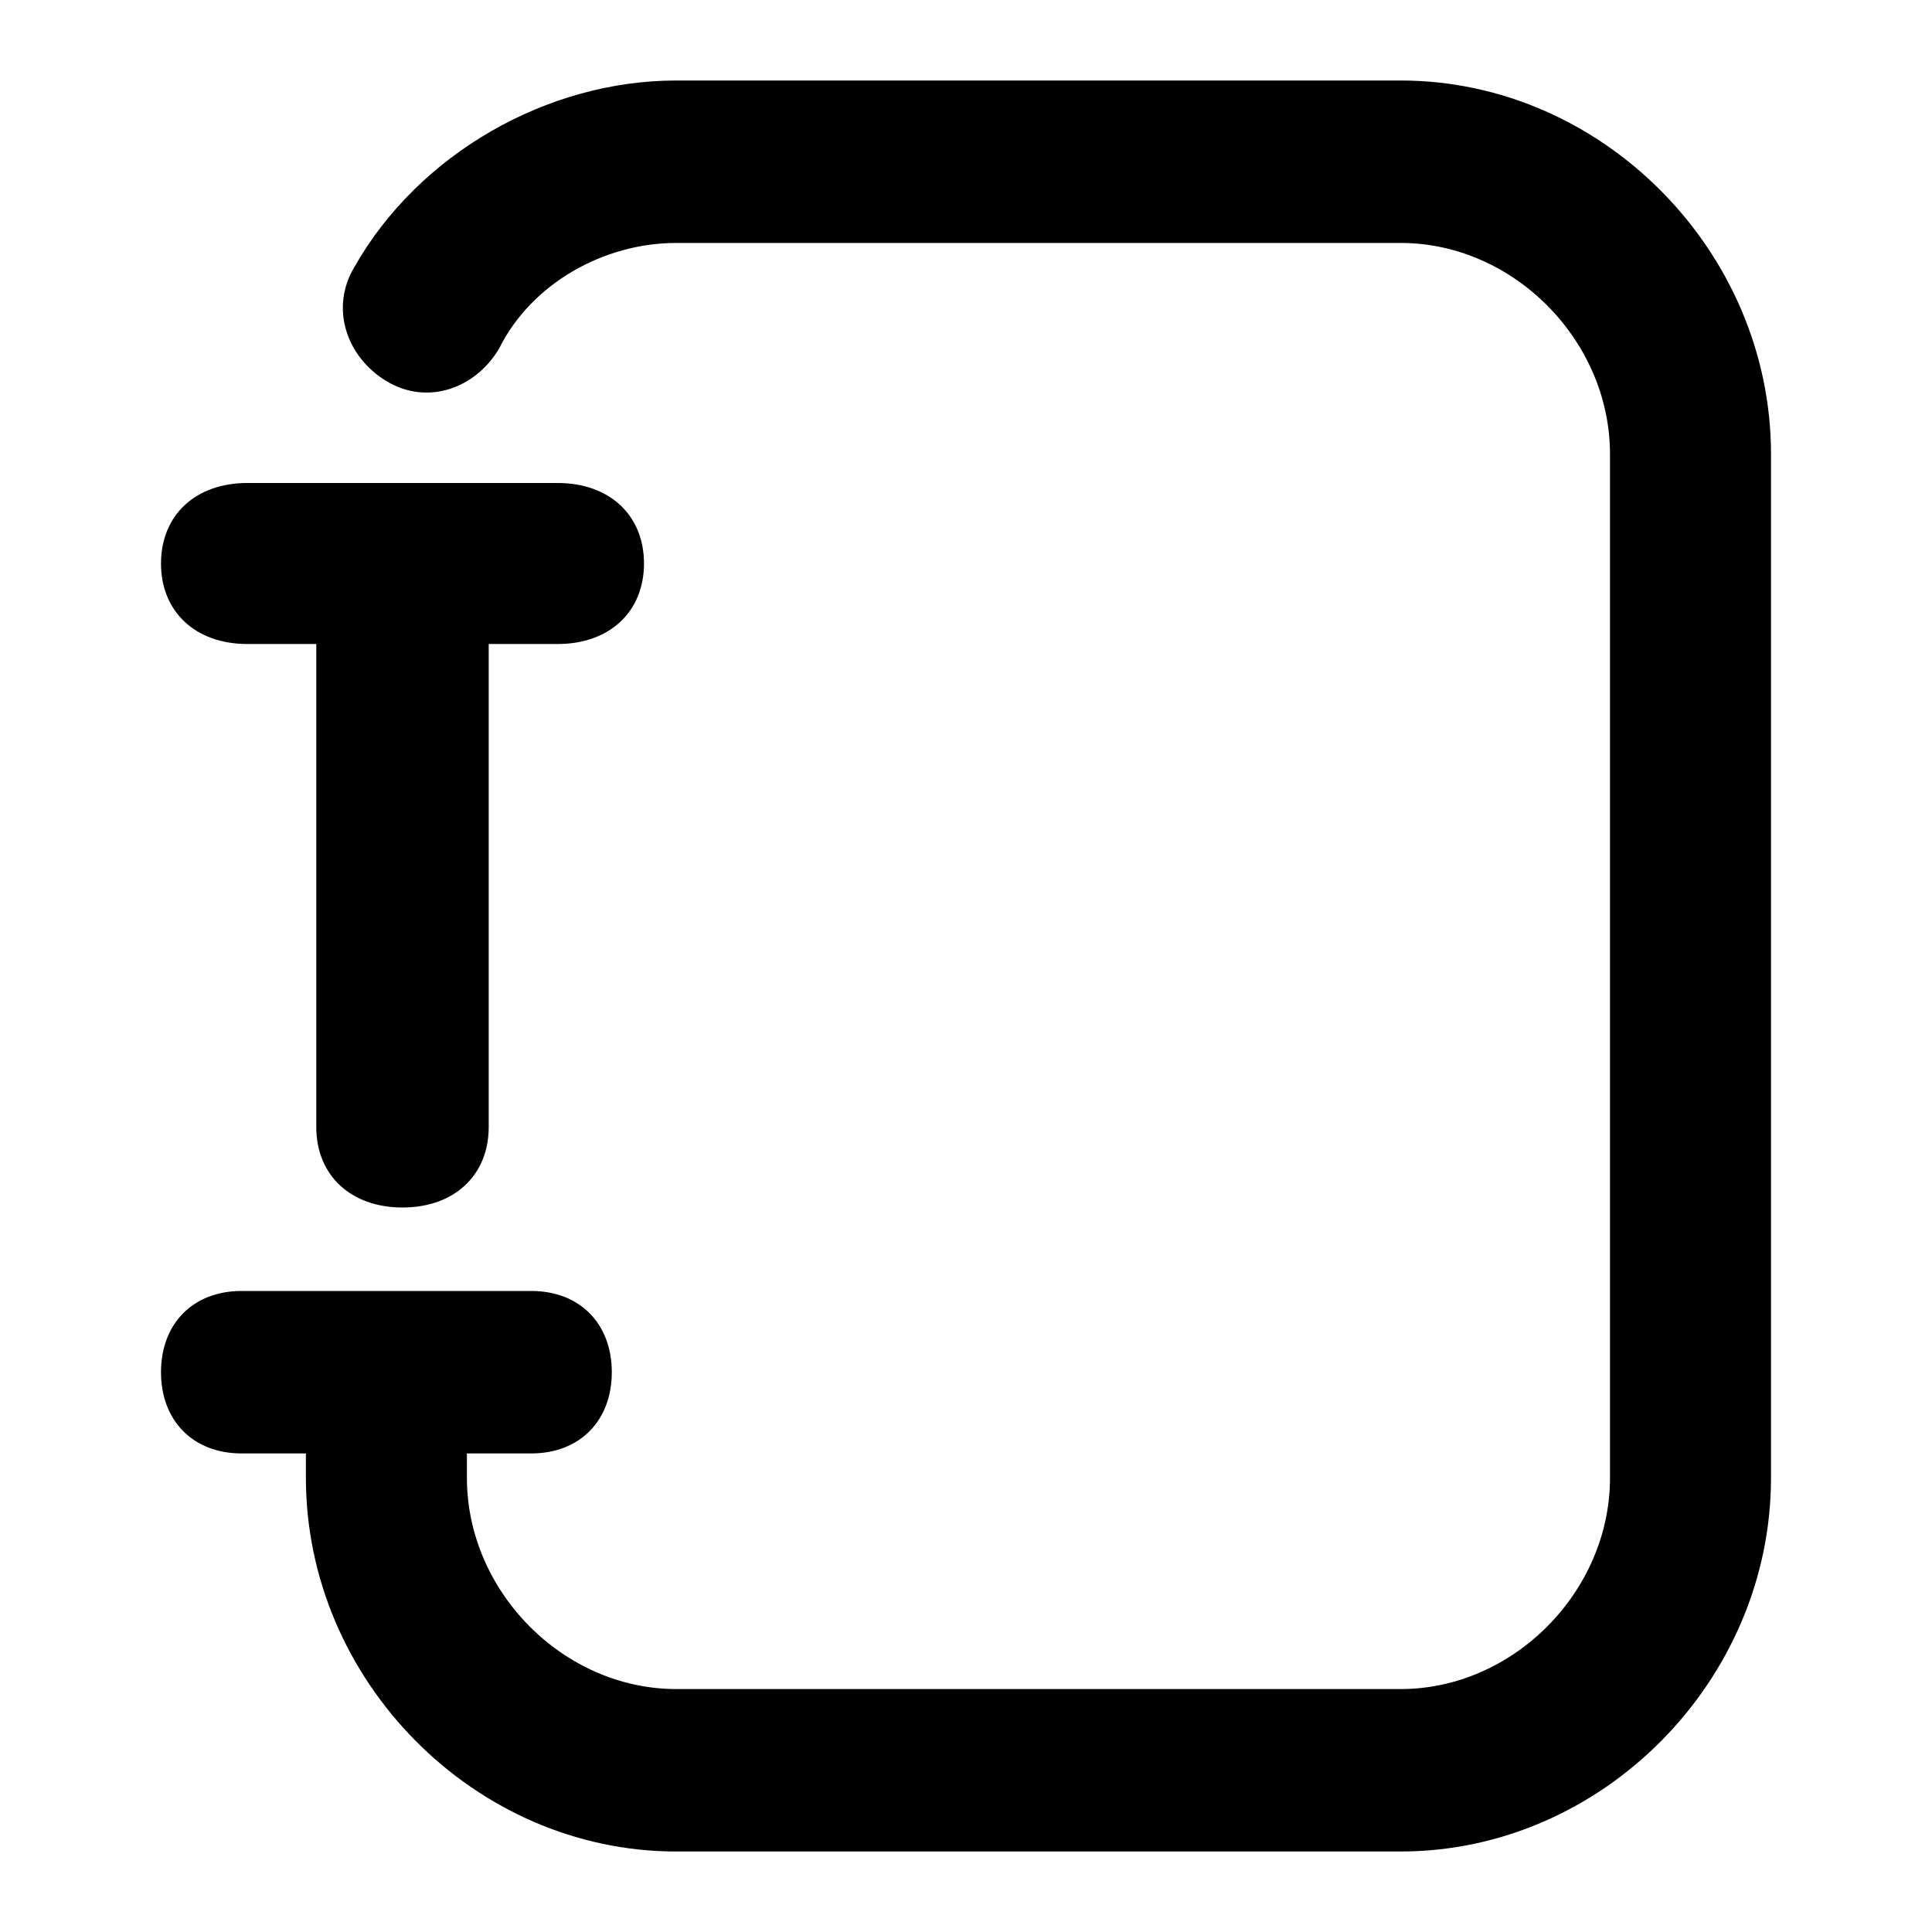
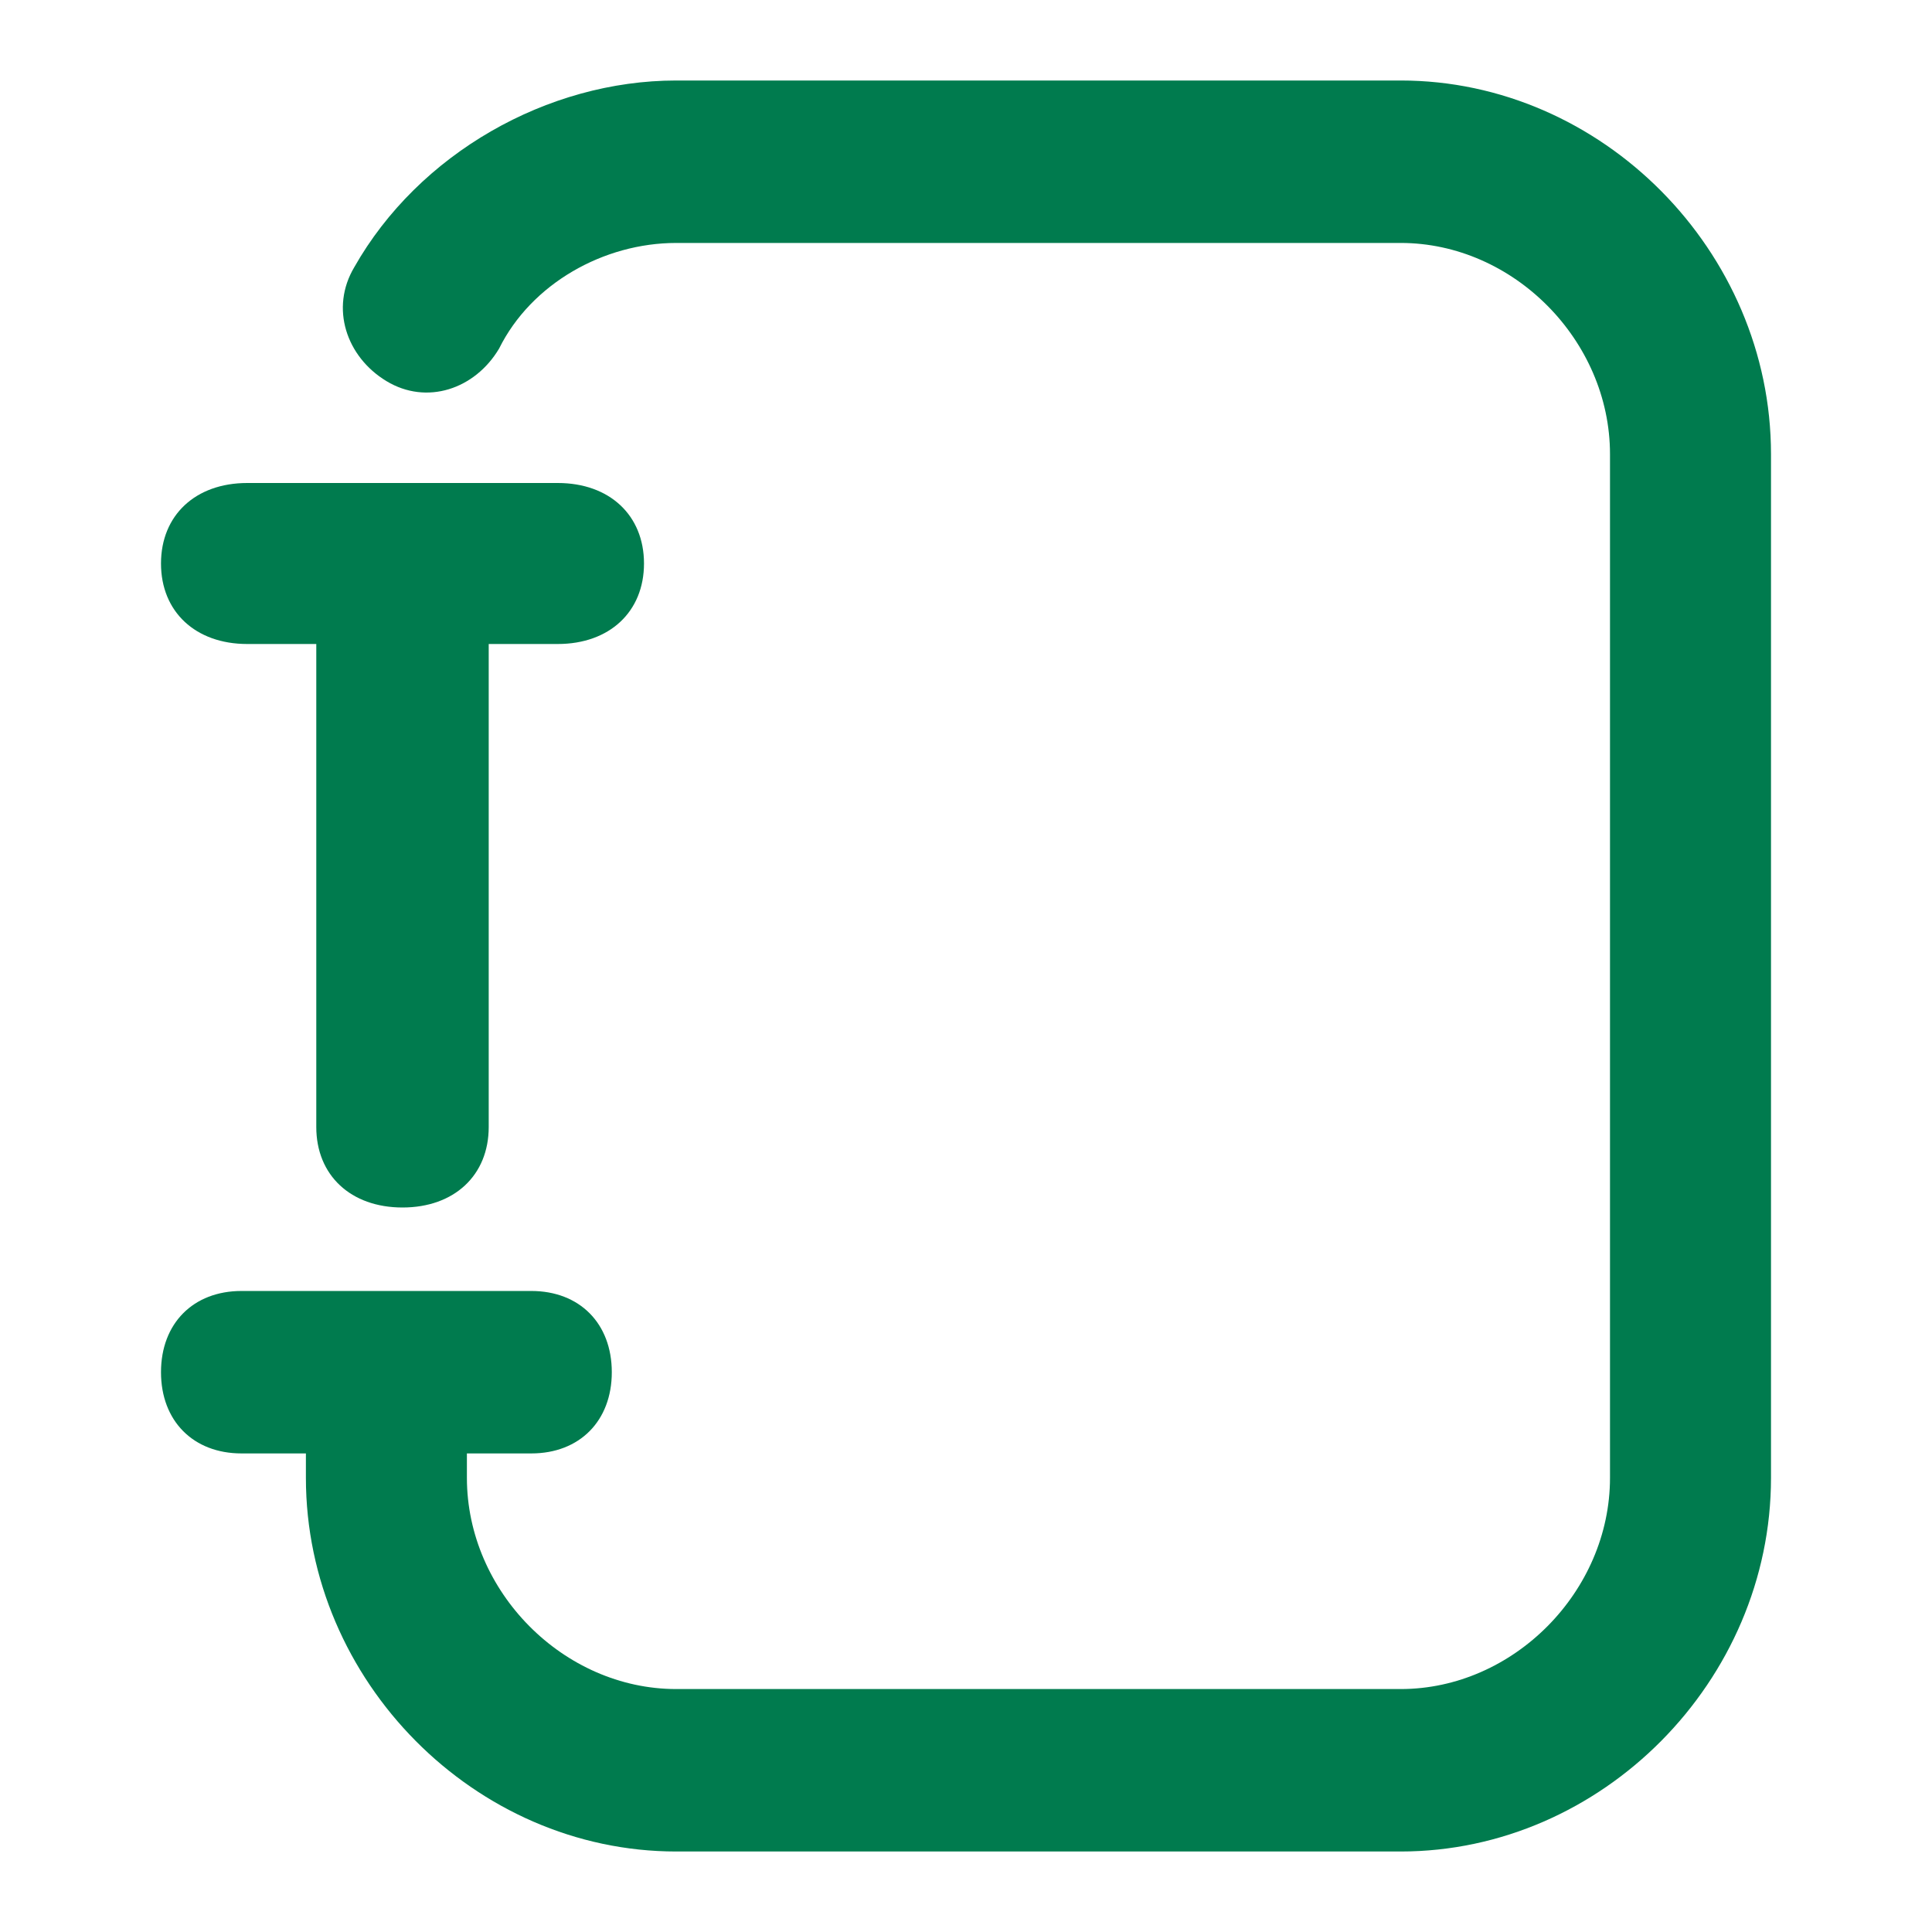
- <svg xmlns="http://www.w3.org/2000/svg" width="50" height="50" viewBox="0 0 24 24" fill="none">
-   <path d="M17.4 1H8.4C6.8 1 5.2 1.908 4.4 3.321C4.1 3.826 4.3 4.431 4.8 4.734C5.3 5.037 5.9 4.835 6.2 4.33C6.6 3.523 7.5 3.018 8.4 3.018H17.4C18.8 3.018 20 4.229 20 5.642V17.45V18.358C20 19.771 18.8 20.982 17.4 20.982H8.4C7 20.982 5.8 19.771 5.8 18.358V18.055H6.6C7.2 18.055 7.6 17.651 7.6 17.046C7.6 16.44 7.2 16.037 6.6 16.037H3C2.4 16.037 2 16.44 2 17.046C2 17.651 2.4 18.055 3 18.055H3.8V18.358C3.8 20.881 5.9 23 8.4 23H17.4C19.9 23 22 20.881 22 18.358V17.45V5.642C22 3.119 19.9 1 17.4 1Z" fill="black" />
-   <path d="M3.071 8H3.929V14C3.929 14.6 4.357 15 5 15C5.643 15 6.071 14.6 6.071 14V8H6.929C7.571 8 8 7.6 8 7C8 6.4 7.571 6 6.929 6H3.071C2.429 6 2 6.4 2 7C2 7.6 2.429 8 3.071 8Z" fill="black" />
+ <svg xmlns="http://www.w3.org/2000/svg" width="35" height="35" viewBox="0 0 24 24" fill="none">
+   <path d="M17.4 1H8.4C6.8 1 5.2 1.908 4.4 3.321C4.1 3.826 4.3 4.431 4.8 4.734C5.3 5.037 5.9 4.835 6.2 4.33C6.6 3.523 7.5 3.018 8.4 3.018H17.4C18.8 3.018 20 4.229 20 5.642V17.45V18.358C20 19.771 18.8 20.982 17.4 20.982H8.4C7 20.982 5.8 19.771 5.8 18.358V18.055H6.6C7.2 18.055 7.6 17.651 7.6 17.046C7.6 16.44 7.2 16.037 6.6 16.037H3C2.4 16.037 2 16.44 2 17.046C2 17.651 2.4 18.055 3 18.055H3.8V18.358C3.8 20.881 5.9 23 8.4 23H17.4C19.9 23 22 20.881 22 18.358V17.45V5.642C22 3.119 19.9 1 17.4 1Z" fill="#007B4E" />
+   <path d="M3.071 8H3.929V14C3.929 14.6 4.357 15 5 15C5.643 15 6.071 14.6 6.071 14V8H6.929C7.571 8 8 7.6 8 7C8 6.4 7.571 6 6.929 6H3.071C2.429 6 2 6.4 2 7C2 7.6 2.429 8 3.071 8Z" fill="#007B4E" />
</svg>
